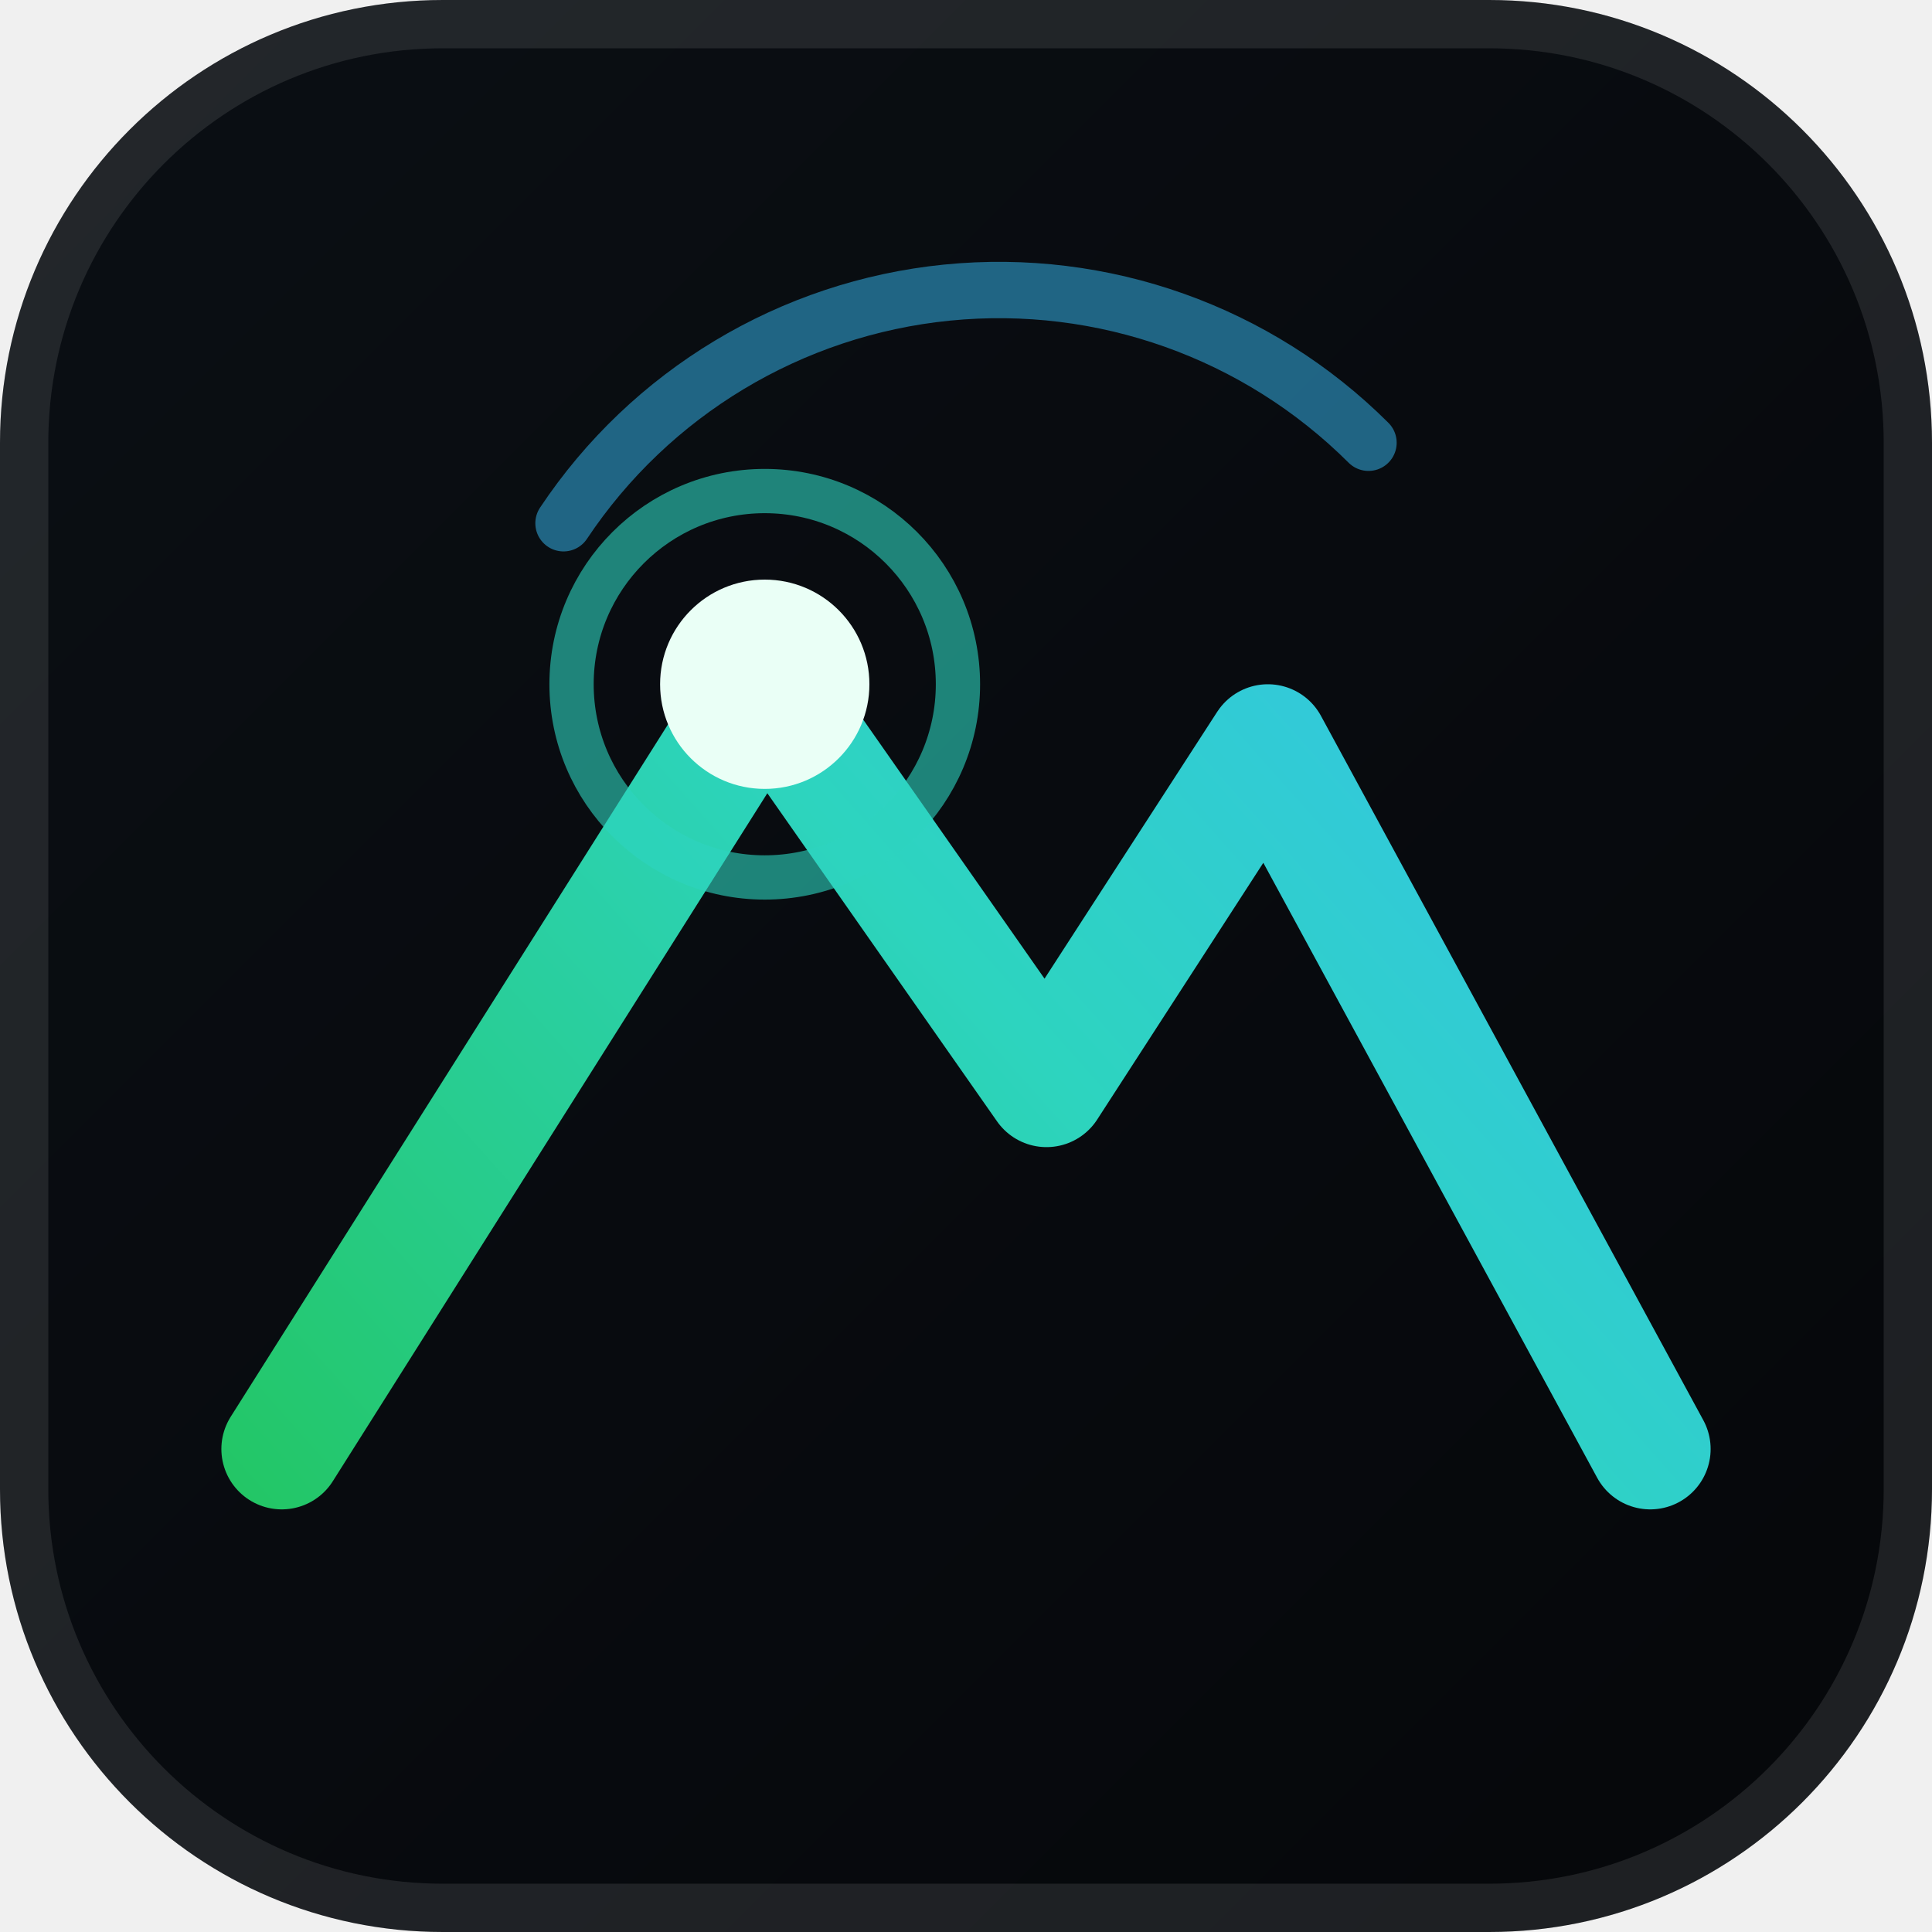
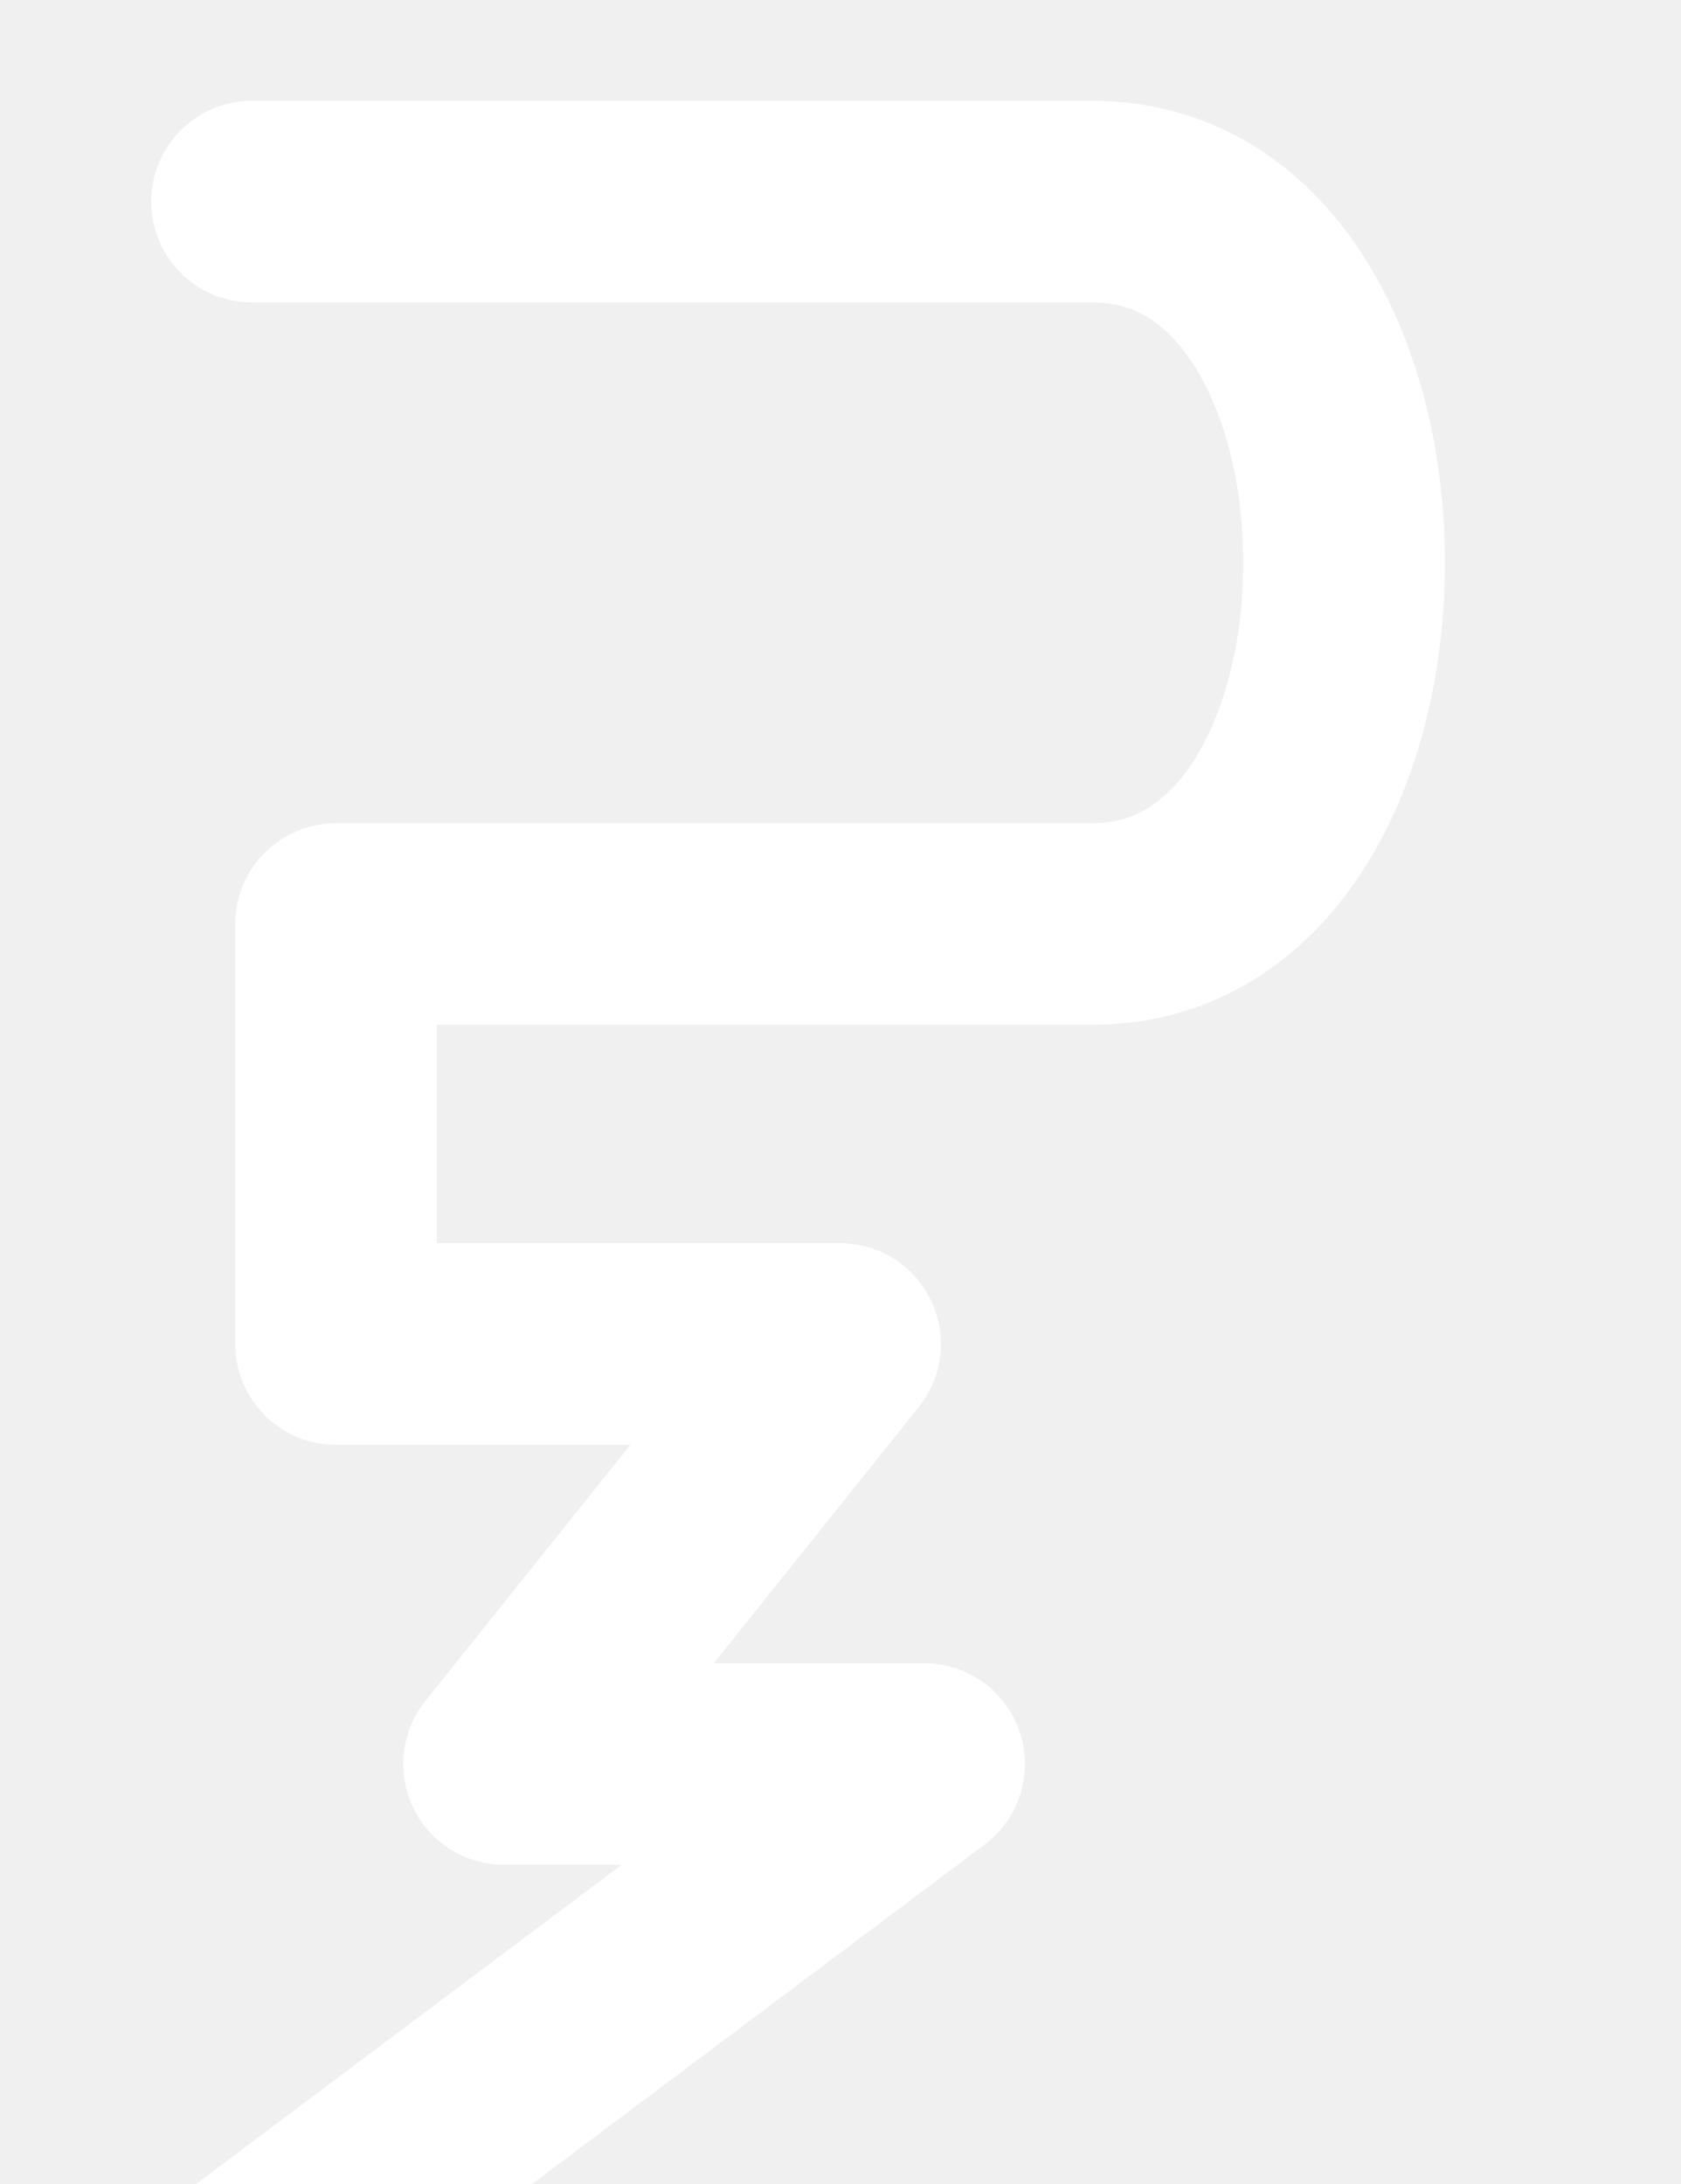
- <svg xmlns="http://www.w3.org/2000/svg" width="48" height="48" viewBox="0 0 48 48" fill="none">
-   <defs>
-     <linearGradient id="peakStroke" x1="6" y1="40" x2="42" y2="8" gradientUnits="userSpaceOnUse">
-       <stop stop-color="#22c55e" />
-       <stop offset="0.5" stop-color="#2dd4bf" />
-       <stop offset="1" stop-color="#38bdf8" />
-     </linearGradient>
-     <linearGradient id="peakTileBg" x1="0" y1="0" x2="48" y2="48" gradientUnits="userSpaceOnUse">
-       <stop stop-color="#0b0f14" />
-       <stop offset="1" stop-color="#05070a" />
-     </linearGradient>
-   </defs>
-   <rect width="48" height="48" rx="11" fill="url(#peakTileBg)" />
-   <rect x="0.6" y="0.6" width="46.8" height="46.8" rx="10.4" stroke="rgba(255,255,255,0.10)" stroke-width="1.2" />
-   <path d="M7 36 L19 17 L26 27 L31.5 18.5 L41 36" stroke="url(#peakStroke)" stroke-width="3" stroke-linecap="round" stroke-linejoin="round" />
-   <path d="M14 13 A 13 13 0 0 1 34 11" stroke="#38bdf8" stroke-width="1.4" stroke-linecap="round" opacity="0.5" />
-   <circle cx="19" cy="17" r="2.6" fill="#eafff6" />
-   <circle cx="19" cy="17" r="4.8" stroke="#2dd4bf" stroke-width="1.1" opacity="0.6" />
+ <svg xmlns="http://www.w3.org/2000/svg" viewBox="0 0 100 130" fill="none">
+   <path d="M15 12 H65 C85 12 85 55 65 55 H20 V80 L50 80 L30 105 L55 105 L15 135" stroke="white" stroke-width="12" stroke-linecap="round" stroke-linejoin="round" />
</svg>
